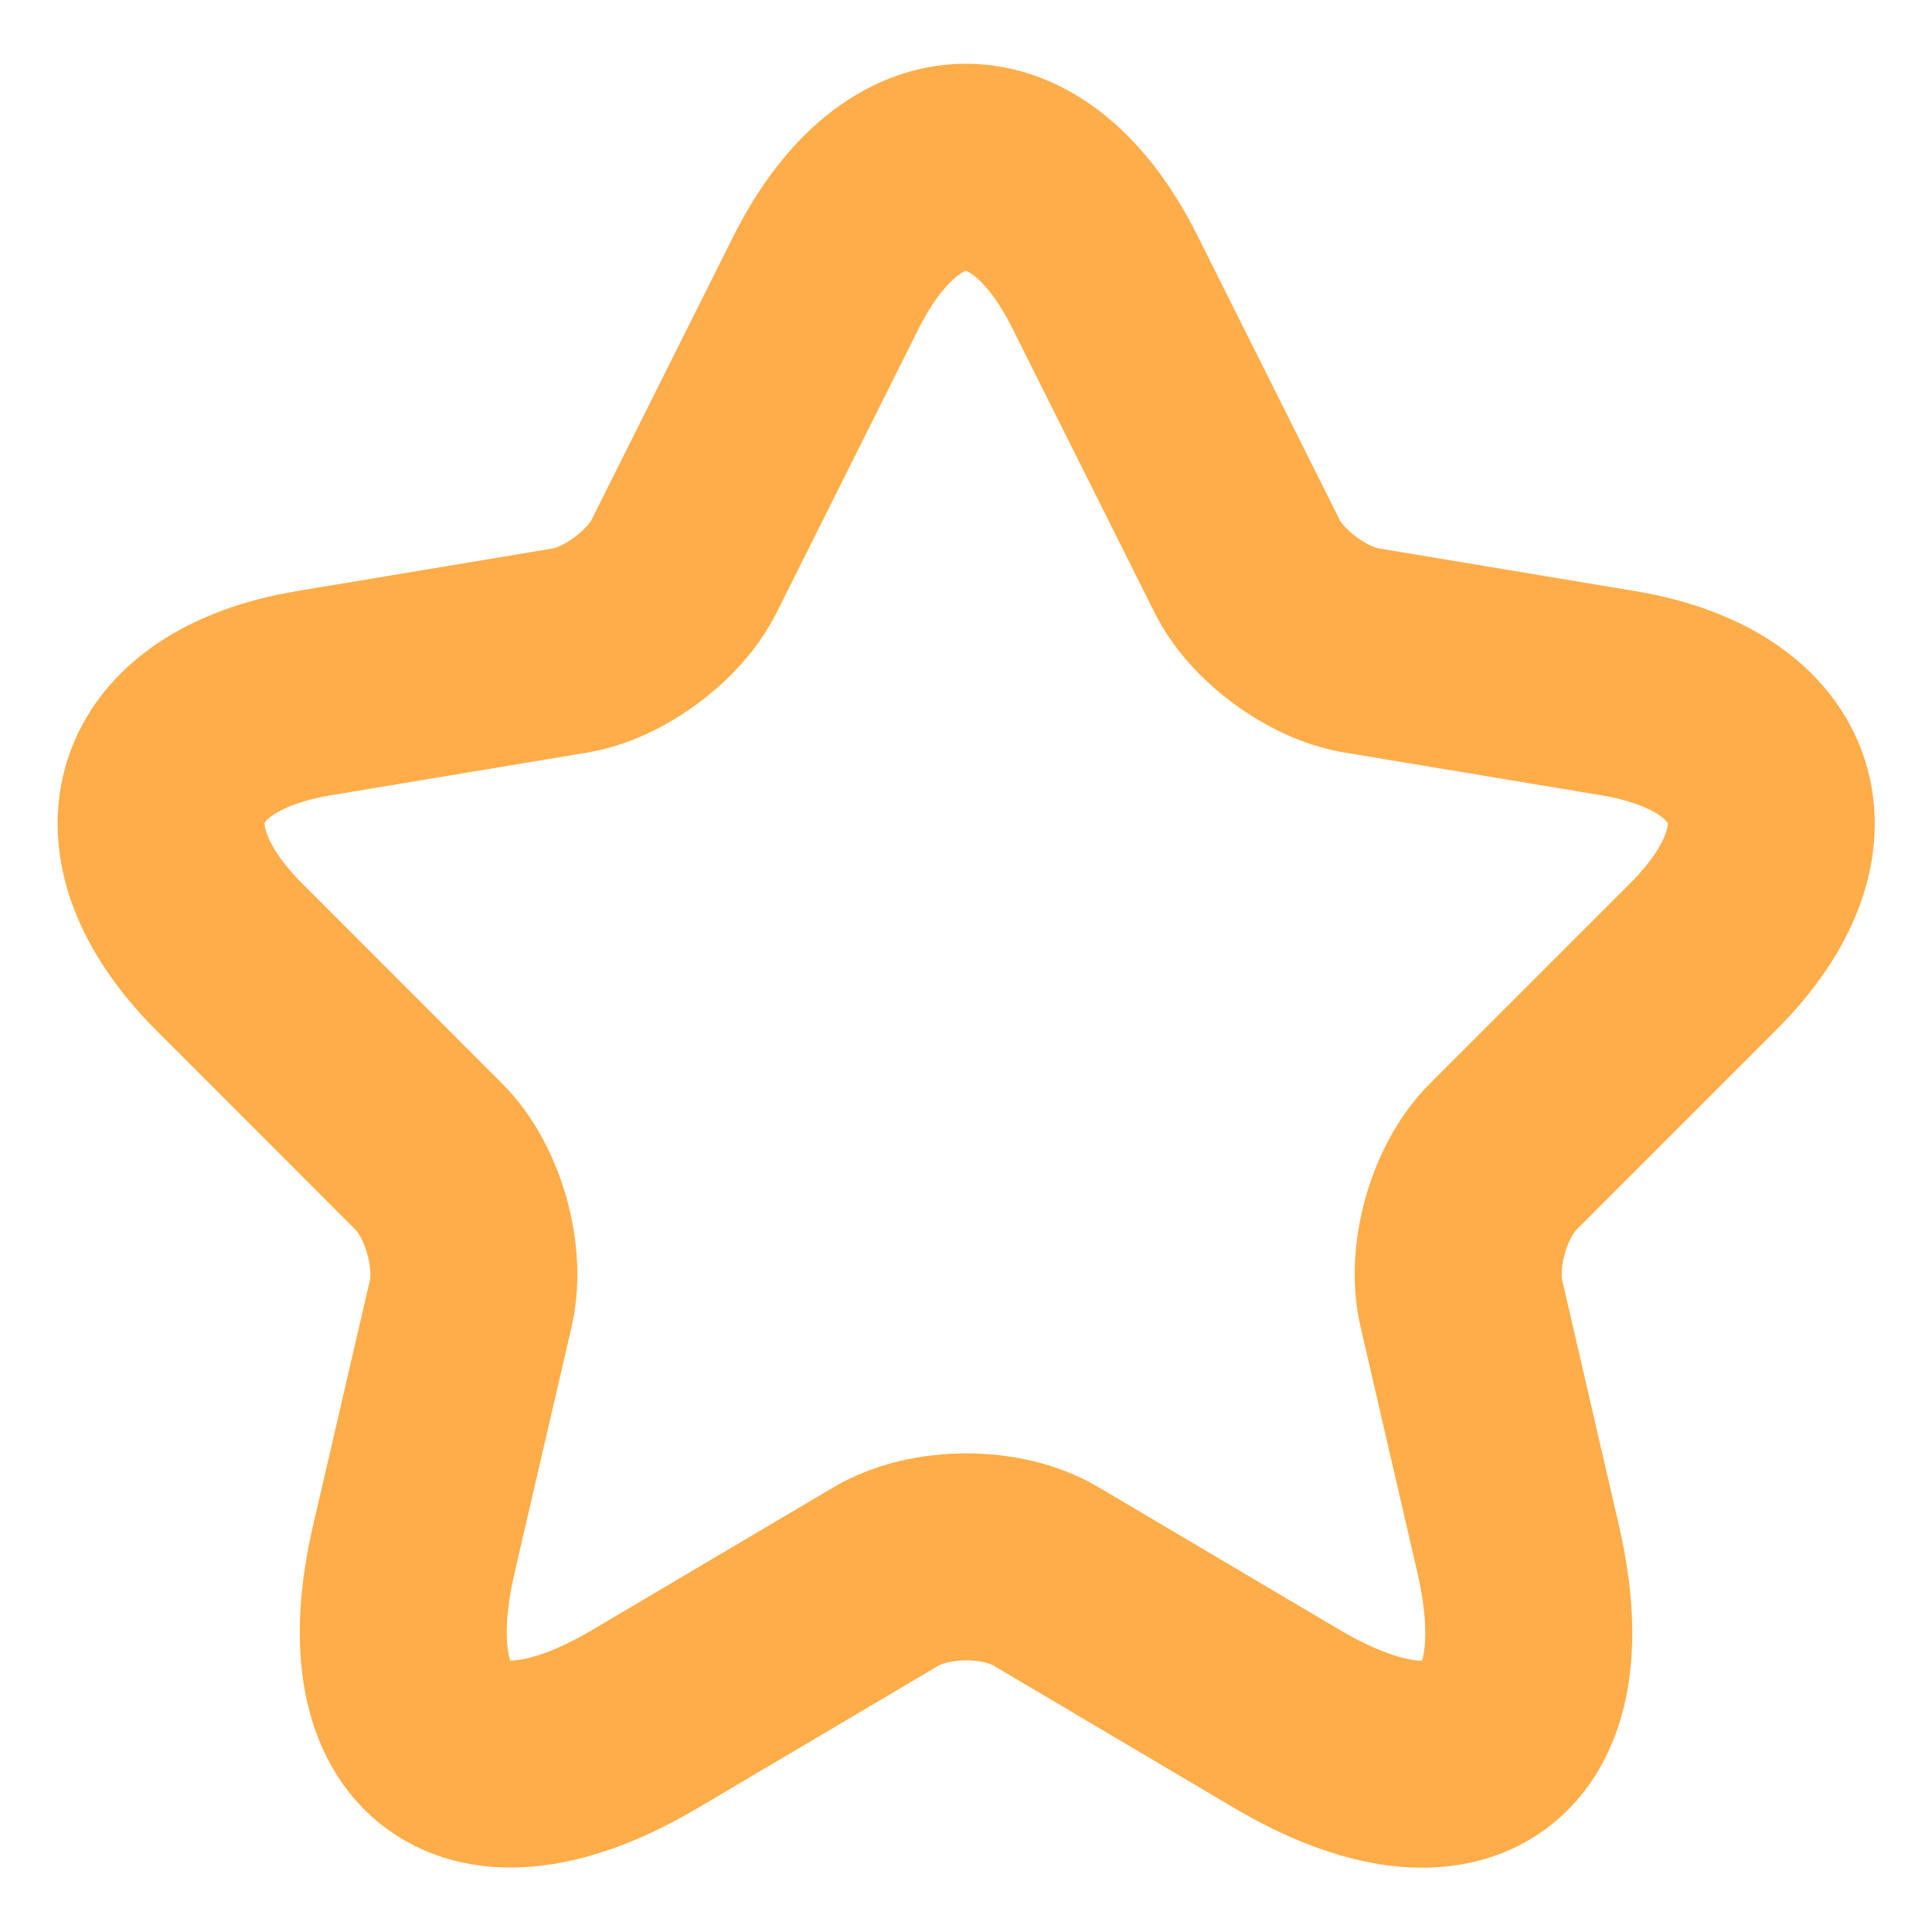
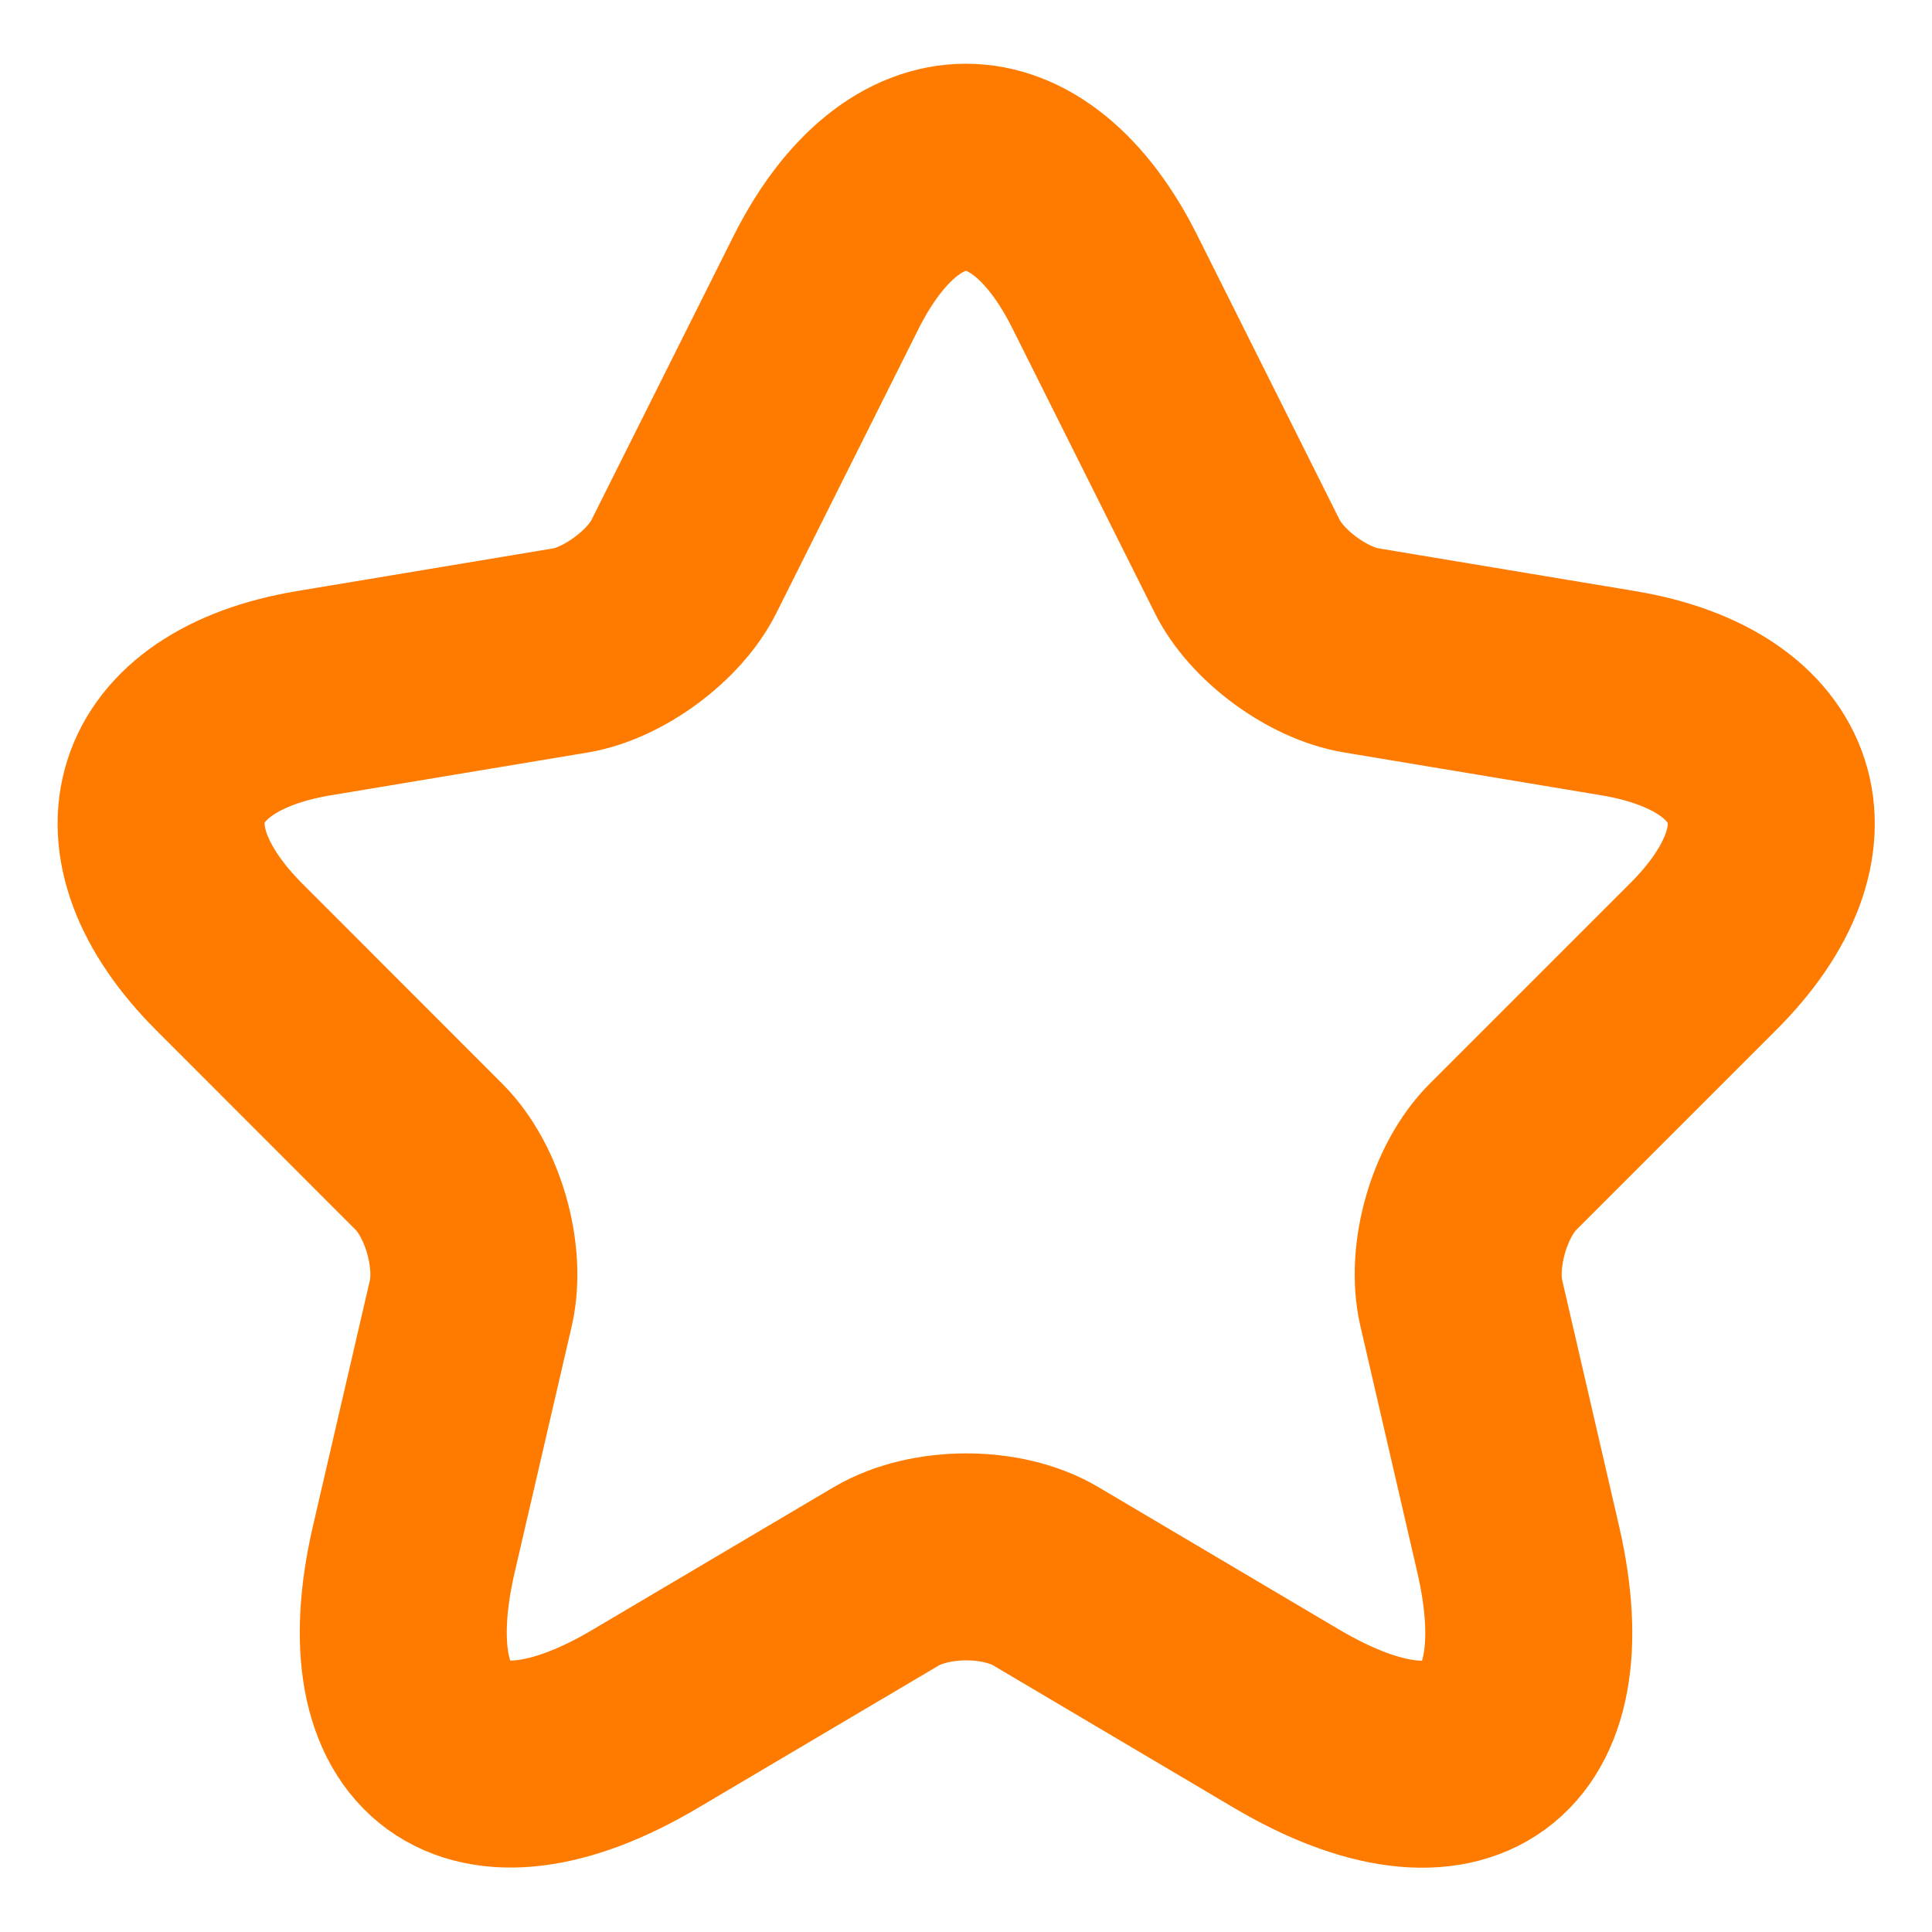
<svg xmlns="http://www.w3.org/2000/svg" width="14" height="14" viewBox="0 0 14 14" fill="none">
-   <path d="M8.009 2.048L9.036 4.101C9.176 4.387 9.549 4.661 9.864 4.713L11.725 5.023C12.915 5.221 13.195 6.084 12.338 6.936L10.891 8.383C10.646 8.628 10.512 9.1 10.588 9.438L11.002 11.229C11.328 12.647 10.576 13.195 9.322 12.454L7.578 11.422C7.263 11.235 6.743 11.235 6.423 11.422L4.678 12.454C3.43 13.195 2.672 12.641 2.998 11.229L3.413 9.438C3.488 9.1 3.354 8.628 3.109 8.383L1.663 6.936C0.811 6.084 1.085 5.221 2.275 5.023L4.136 4.713C4.445 4.661 4.818 4.387 4.958 4.101L5.985 2.048C6.545 0.933 7.455 0.933 8.009 2.048Z" stroke="#FFAD49" stroke-width="1.5" stroke-linecap="round" stroke-linejoin="round" />
+   <path d="M8.009 2.048L9.036 4.101C9.176 4.387 9.549 4.661 9.864 4.713L11.725 5.023C12.915 5.221 13.195 6.084 12.338 6.936L10.891 8.383C10.646 8.628 10.512 9.1 10.588 9.438L11.002 11.229C11.328 12.647 10.576 13.195 9.322 12.454L7.578 11.422C7.263 11.235 6.743 11.235 6.423 11.422L4.678 12.454C3.43 13.195 2.672 12.641 2.998 11.229L3.413 9.438C3.488 9.1 3.354 8.628 3.109 8.383L1.663 6.936C0.811 6.084 1.085 5.221 2.275 5.023L4.136 4.713C4.445 4.661 4.818 4.387 4.958 4.101L5.985 2.048C6.545 0.933 7.455 0.933 8.009 2.048Z" stroke="#FF7B00" stroke-width="1.5" stroke-linecap="round" stroke-linejoin="round" />
</svg>
